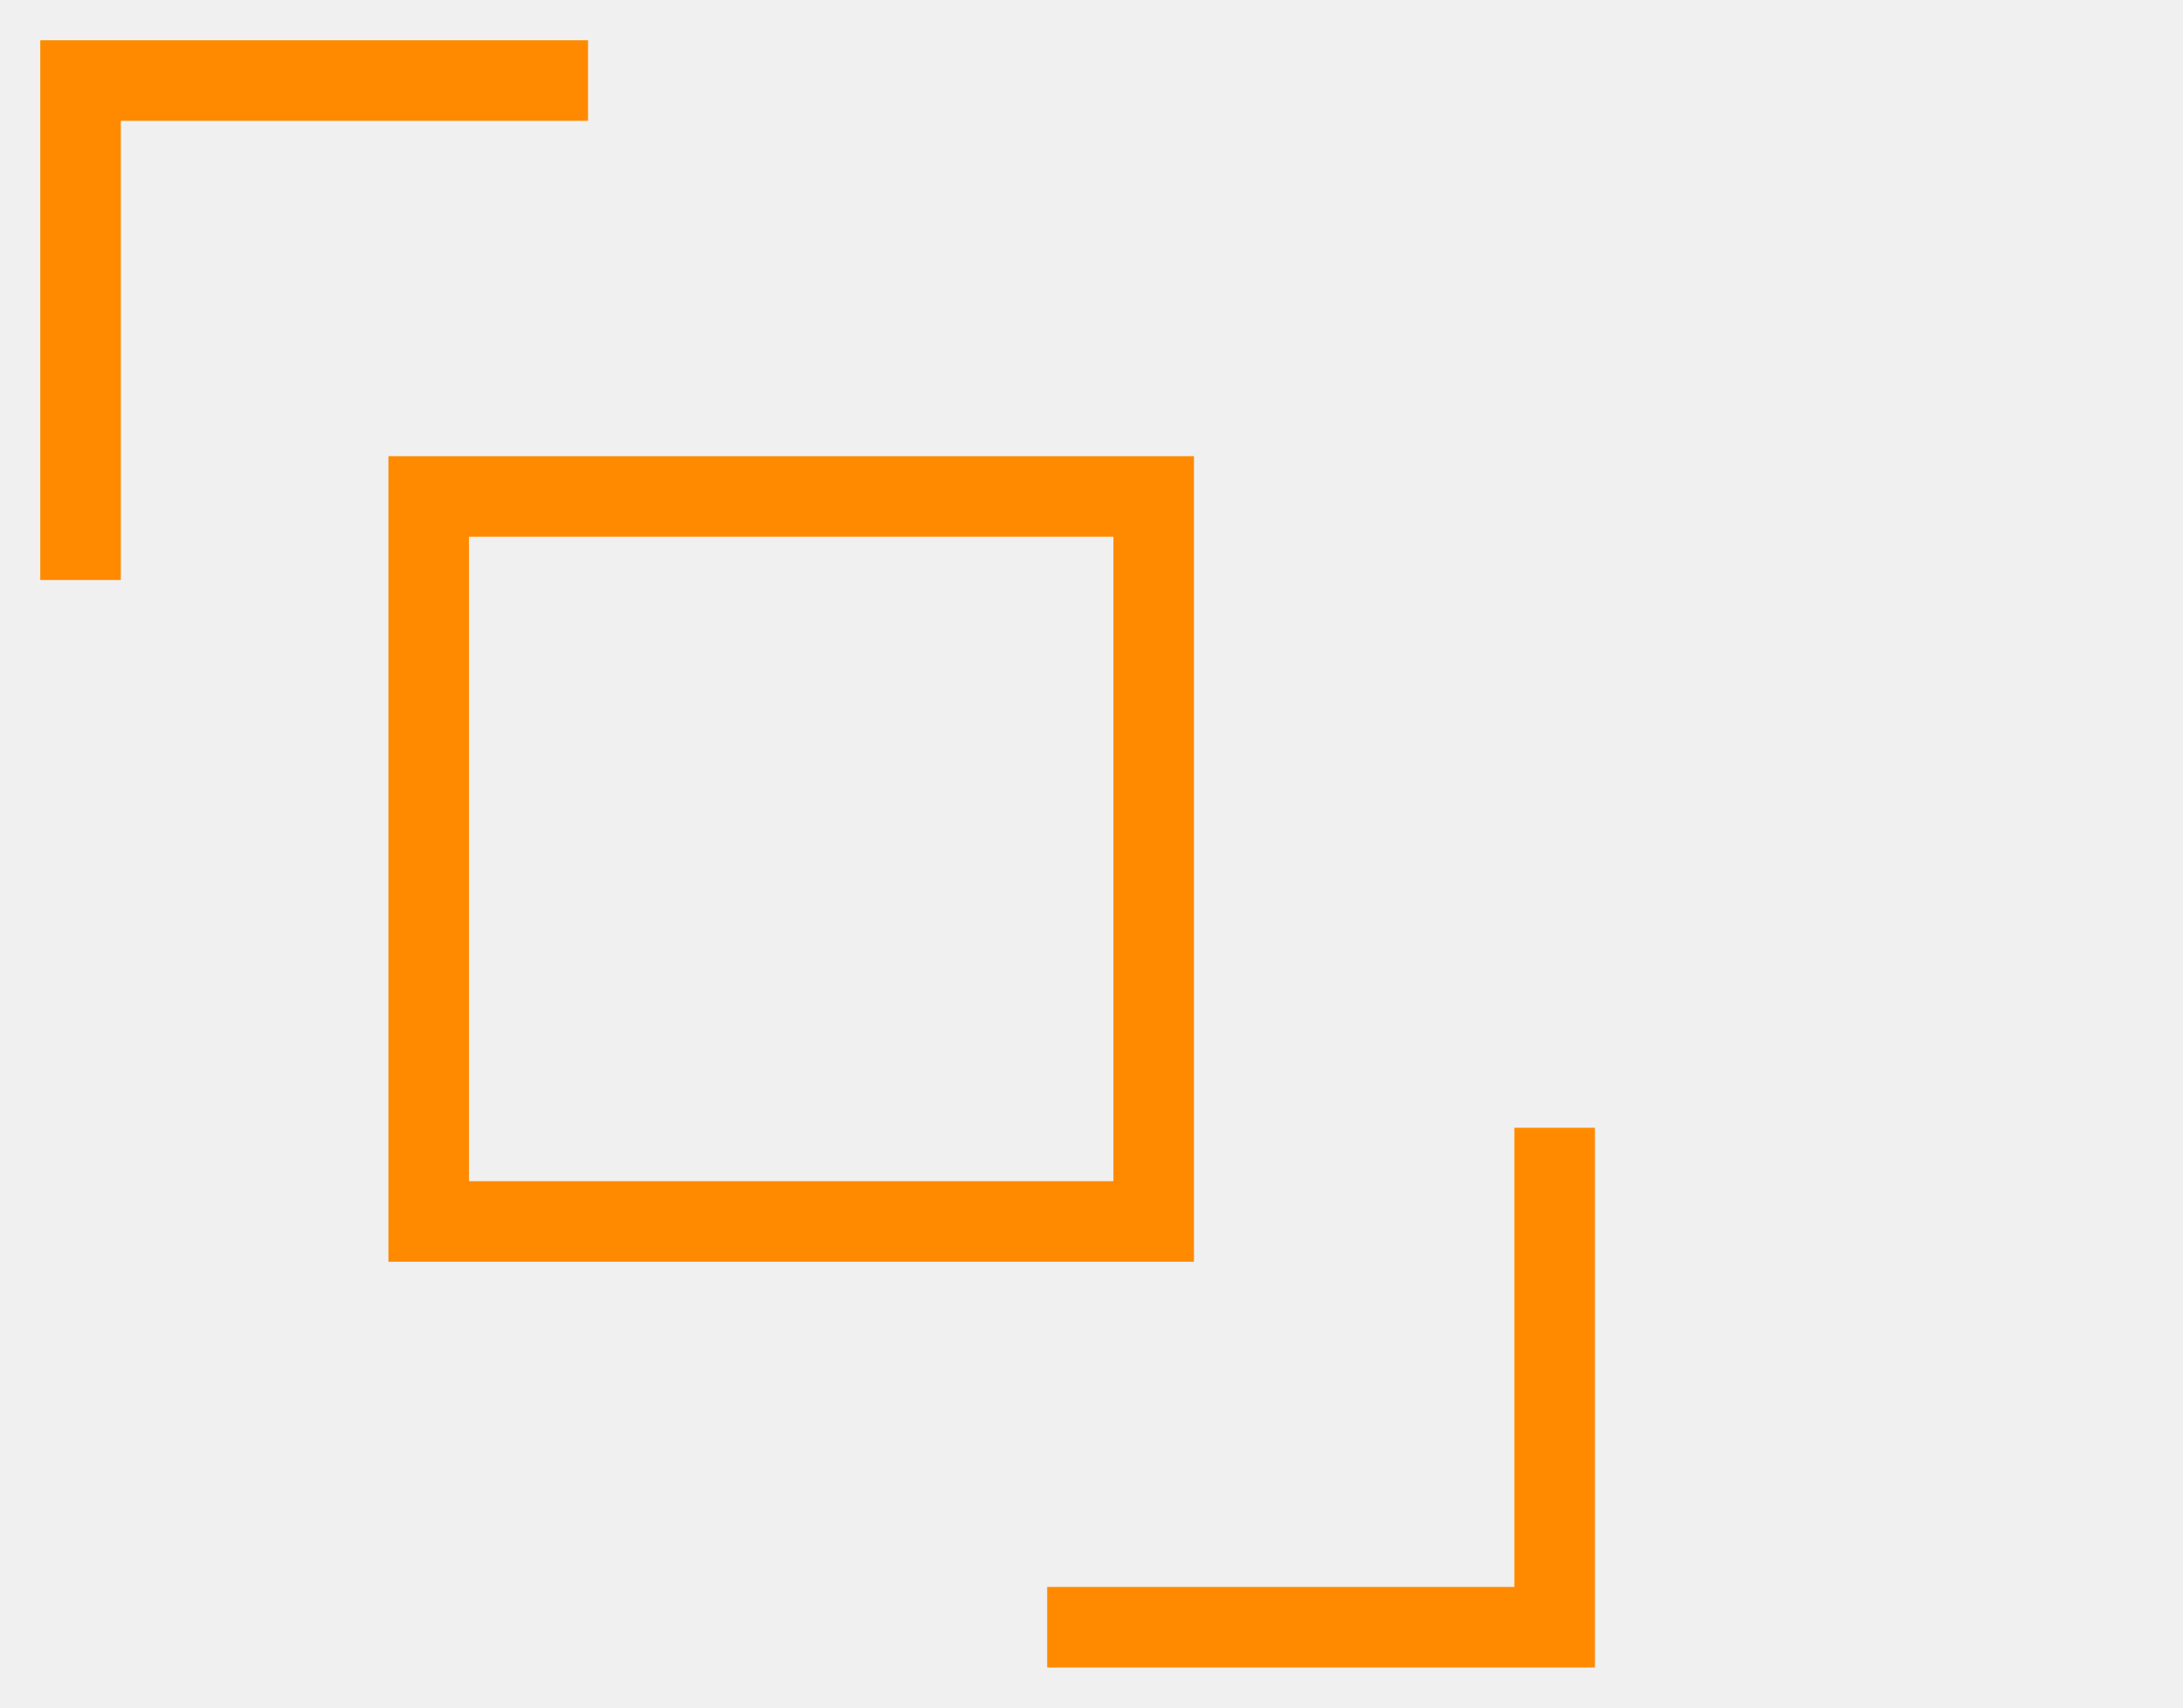
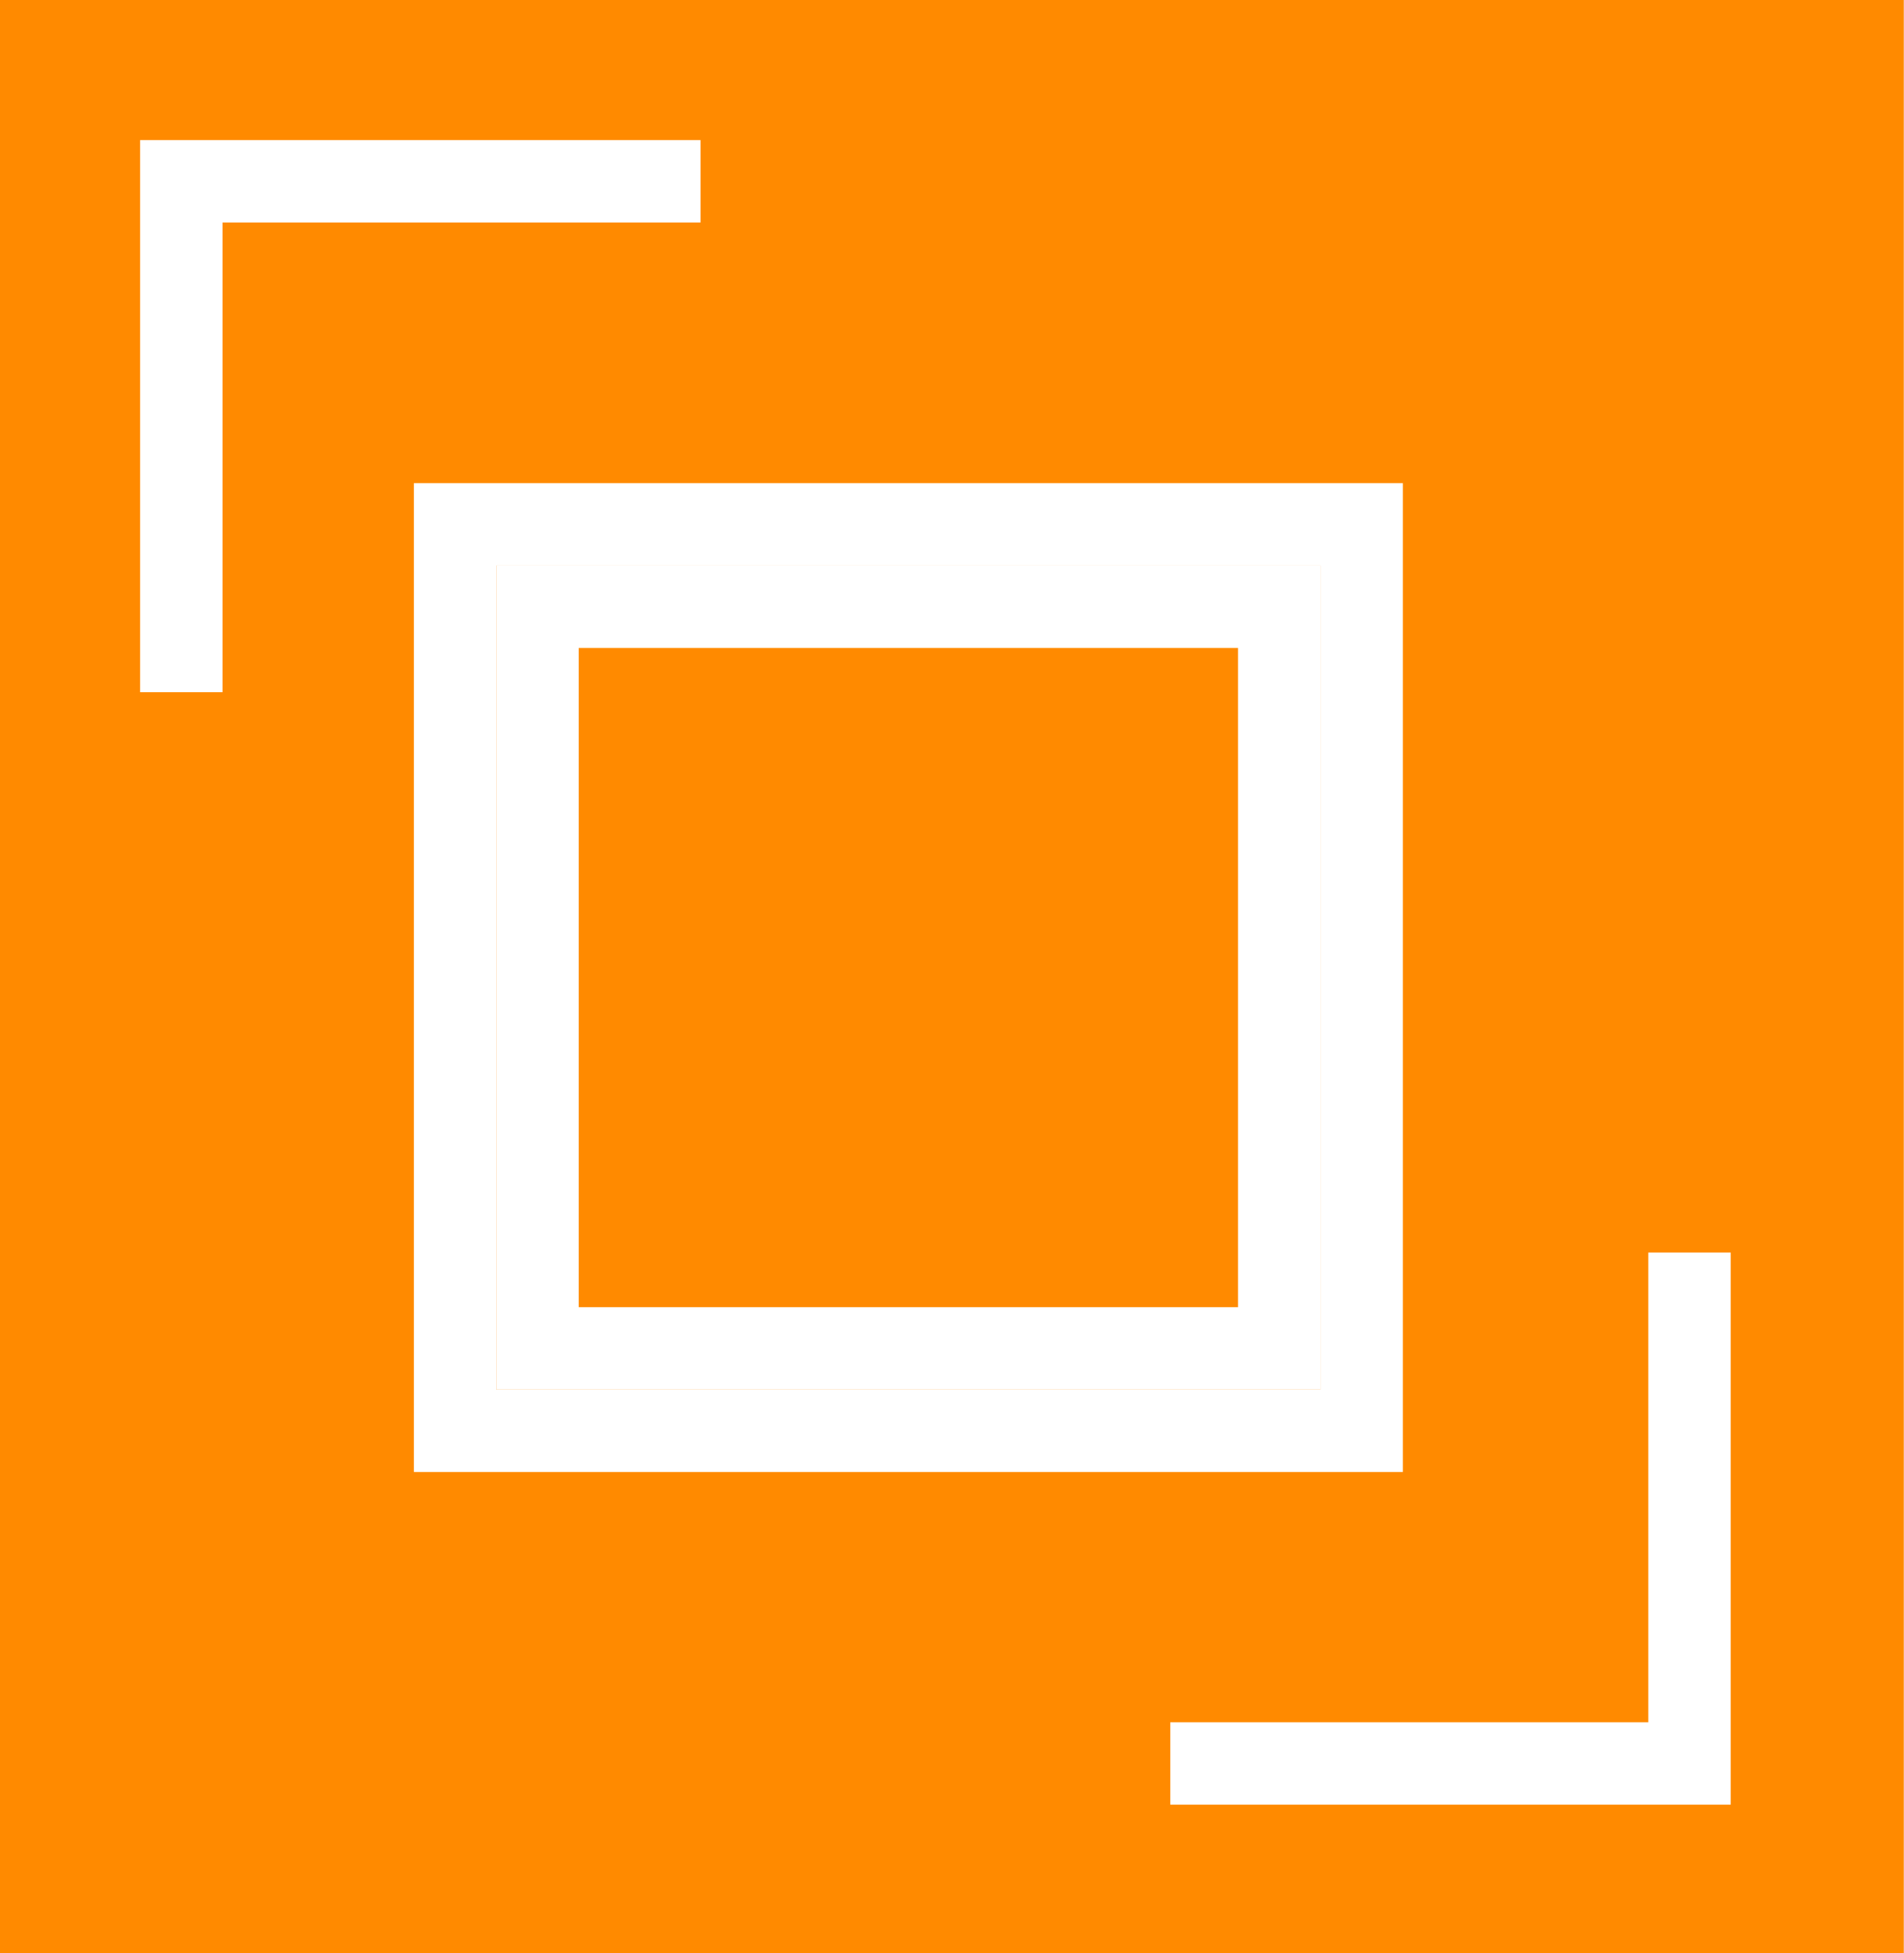
- <svg xmlns="http://www.w3.org/2000/svg" version="1.1" id="Layer_1" x="0px" y="0px" viewBox="0 0 27.1 21.2" style="enable-background:new 0 0 27.1 21.2;" xml:space="preserve">
+ <svg xmlns="http://www.w3.org/2000/svg" version="1.1" id="Layer_1" x="0px" y="0px" viewBox="0 0 23.1 23.7" style="enable-background:new 0 0 23.1 23.7;" xml:space="preserve">
  <style type="text/css">
- 	.st0{fill:none;stroke:#FF8A00;}
- 	.st1{fill:none;}
+ 	.st0{fill:#FF8A00;}
+ 	.st1{fill:none;stroke:#FFFFFF;}
+ 	.st2{fill:none;stroke:#FFFFFF;stroke-miterlimit:10;}
</style>
+   <rect class="st0" width="23.1" height="23.7" />
  <g id="Expand_Window" transform="translate(1 1)">
-     <path id="Path_152" class="st0" d="M18.3,13v6.2H12" />
-     <path id="Path_153" class="st0" d="M0,6.2V0h6.3" />
+     <path id="Path_152" class="st1" d="M19.5,14.2v6.2h-6.3" />
+     <path id="Path_153" class="st1" d="M1.2,7.4V1.2h6.3" />
    <g id="Rectangle_458" transform="translate(3.322 4.163)">
-       <rect x="0" y="0" class="st1" width="11" height="11" />
-       <rect x="1" y="1" class="st0" width="9" height="9" />
+       <rect x="1.2" y="1.2" class="st2" width="11" height="11" />
+       <rect x="2.2" y="2.2" class="st1" width="9" height="9" />
    </g>
  </g>
</svg>
